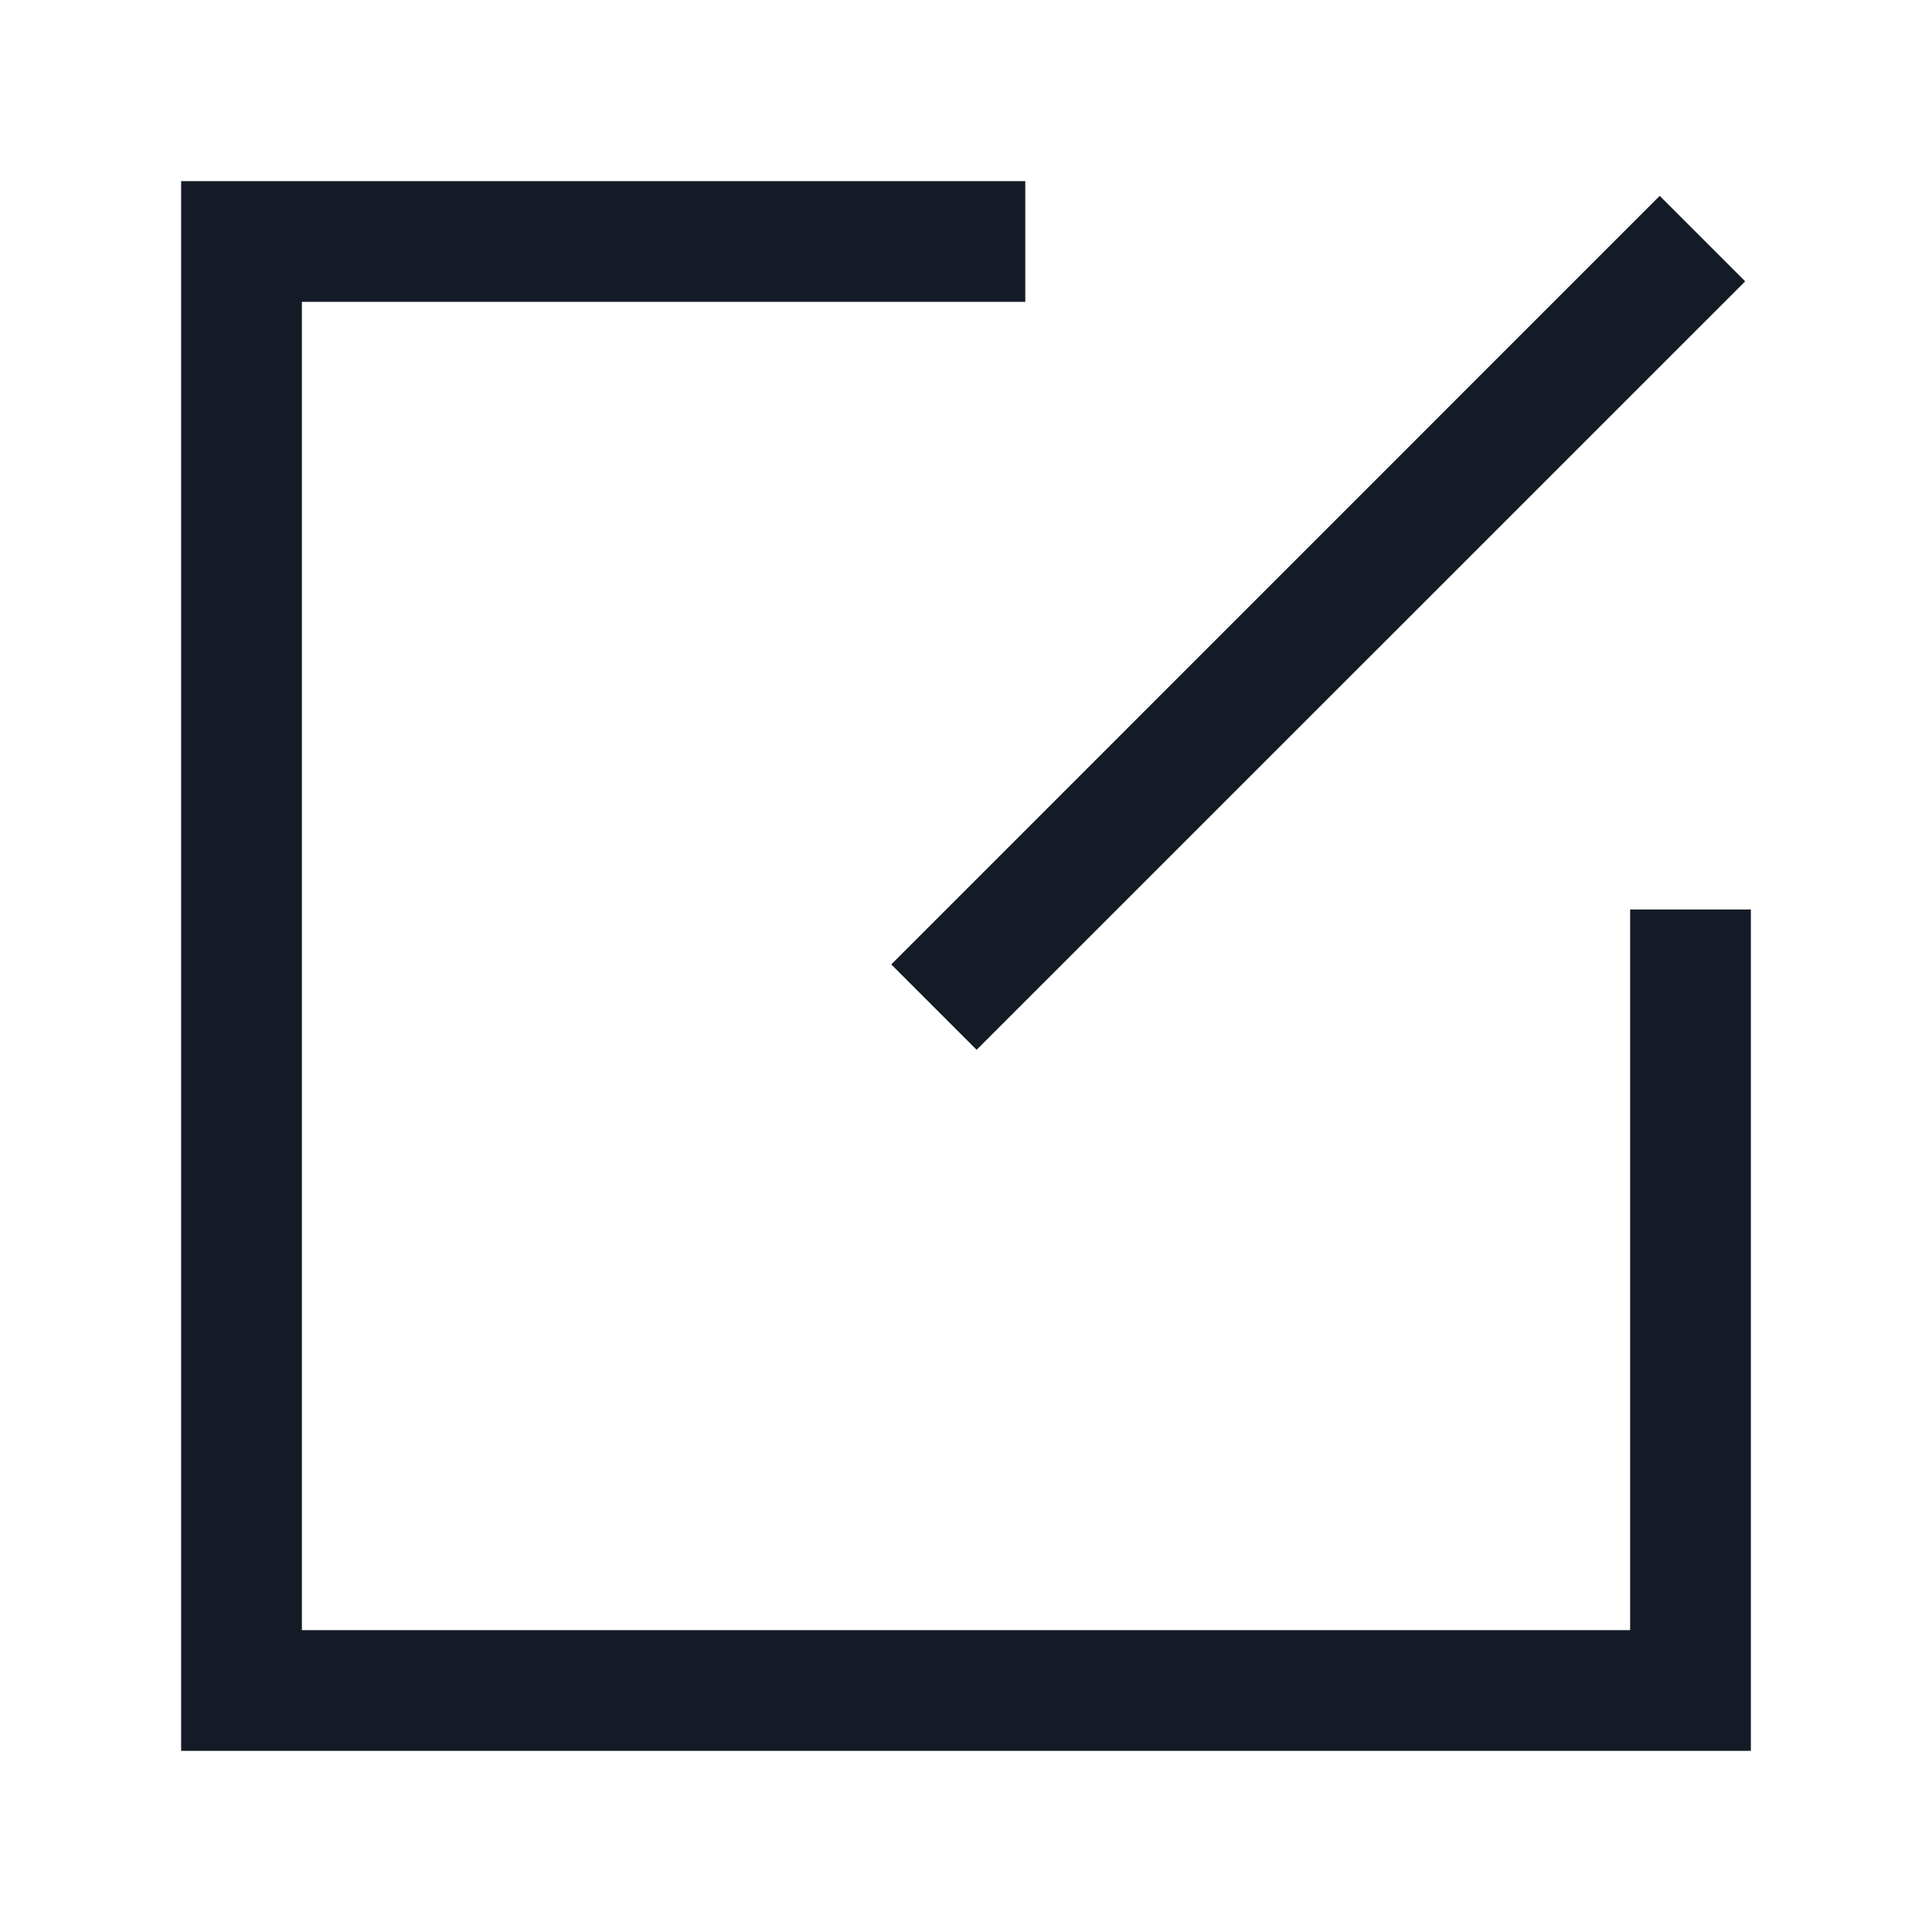
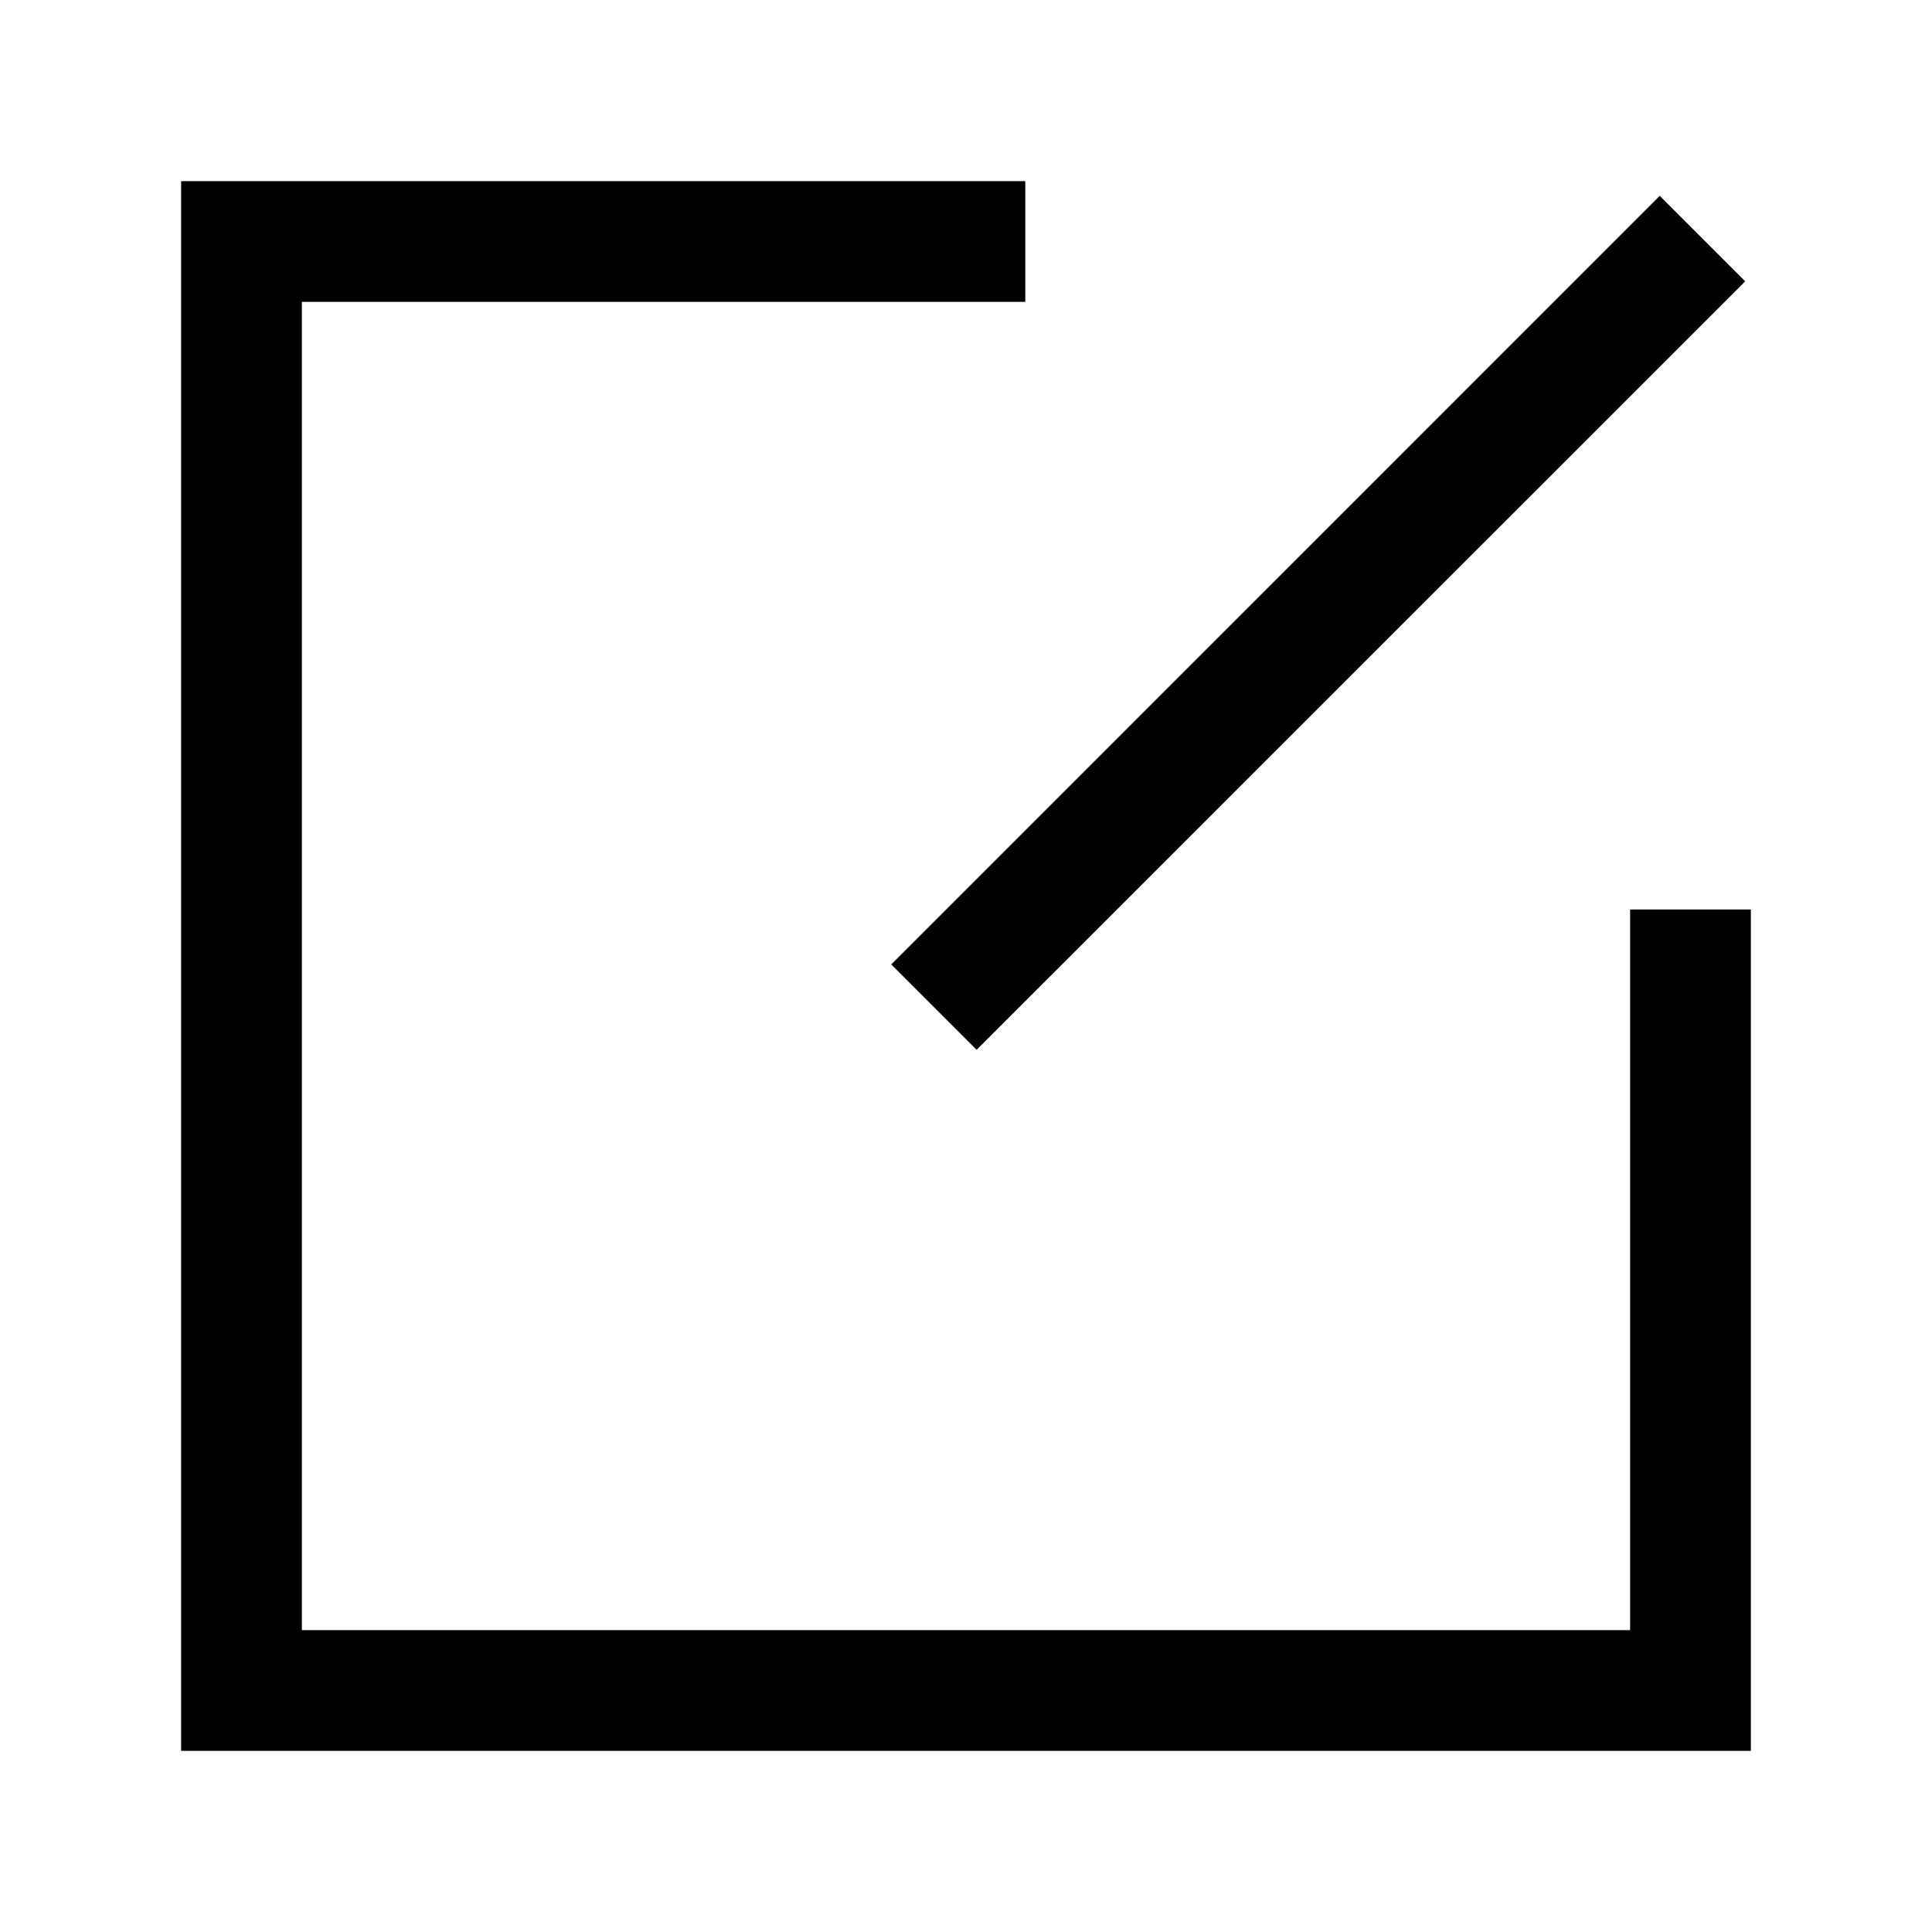
<svg xmlns="http://www.w3.org/2000/svg" width="16px" height="16px" viewBox="0 0 16 16" version="1.1">
-   <g id="编辑" stroke="none" stroke-width="1" fill="none" fill-rule="evenodd">
-     <rect id="矩形" stroke="#979797" fill="#D8D8D8" opacity="0" x="0.5" y="0.5" width="15" height="15" />
-     <path d="M8.491,1.5 L8.491,2.5 L2.5,2.5 L2.5,13.5 L13.5,13.5 L13.5,7.532 L14.5,7.532 L14.5,14.5 L1.5,14.5 L1.5,1.5 L8.491,1.5 Z M13.745,1.622 L14.453,2.33 L8.088,8.694 L7.381,7.987 L13.745,1.622 Z" id="形状结合" fill="#151B26" />
+   <g id="编辑" stroke="none" stroke-width="1" fill-rule="evenodd">
+     <path d="M8.491,1.5 L8.491,2.5 L2.5,2.5 L2.5,13.5 L13.5,13.5 L13.5,7.532 L14.5,7.532 L14.5,14.5 L1.5,14.5 L1.5,1.5 L8.491,1.5 Z M13.745,1.622 L14.453,2.33 L8.088,8.694 L7.381,7.987 L13.745,1.622 Z" />
  </g>
</svg>
